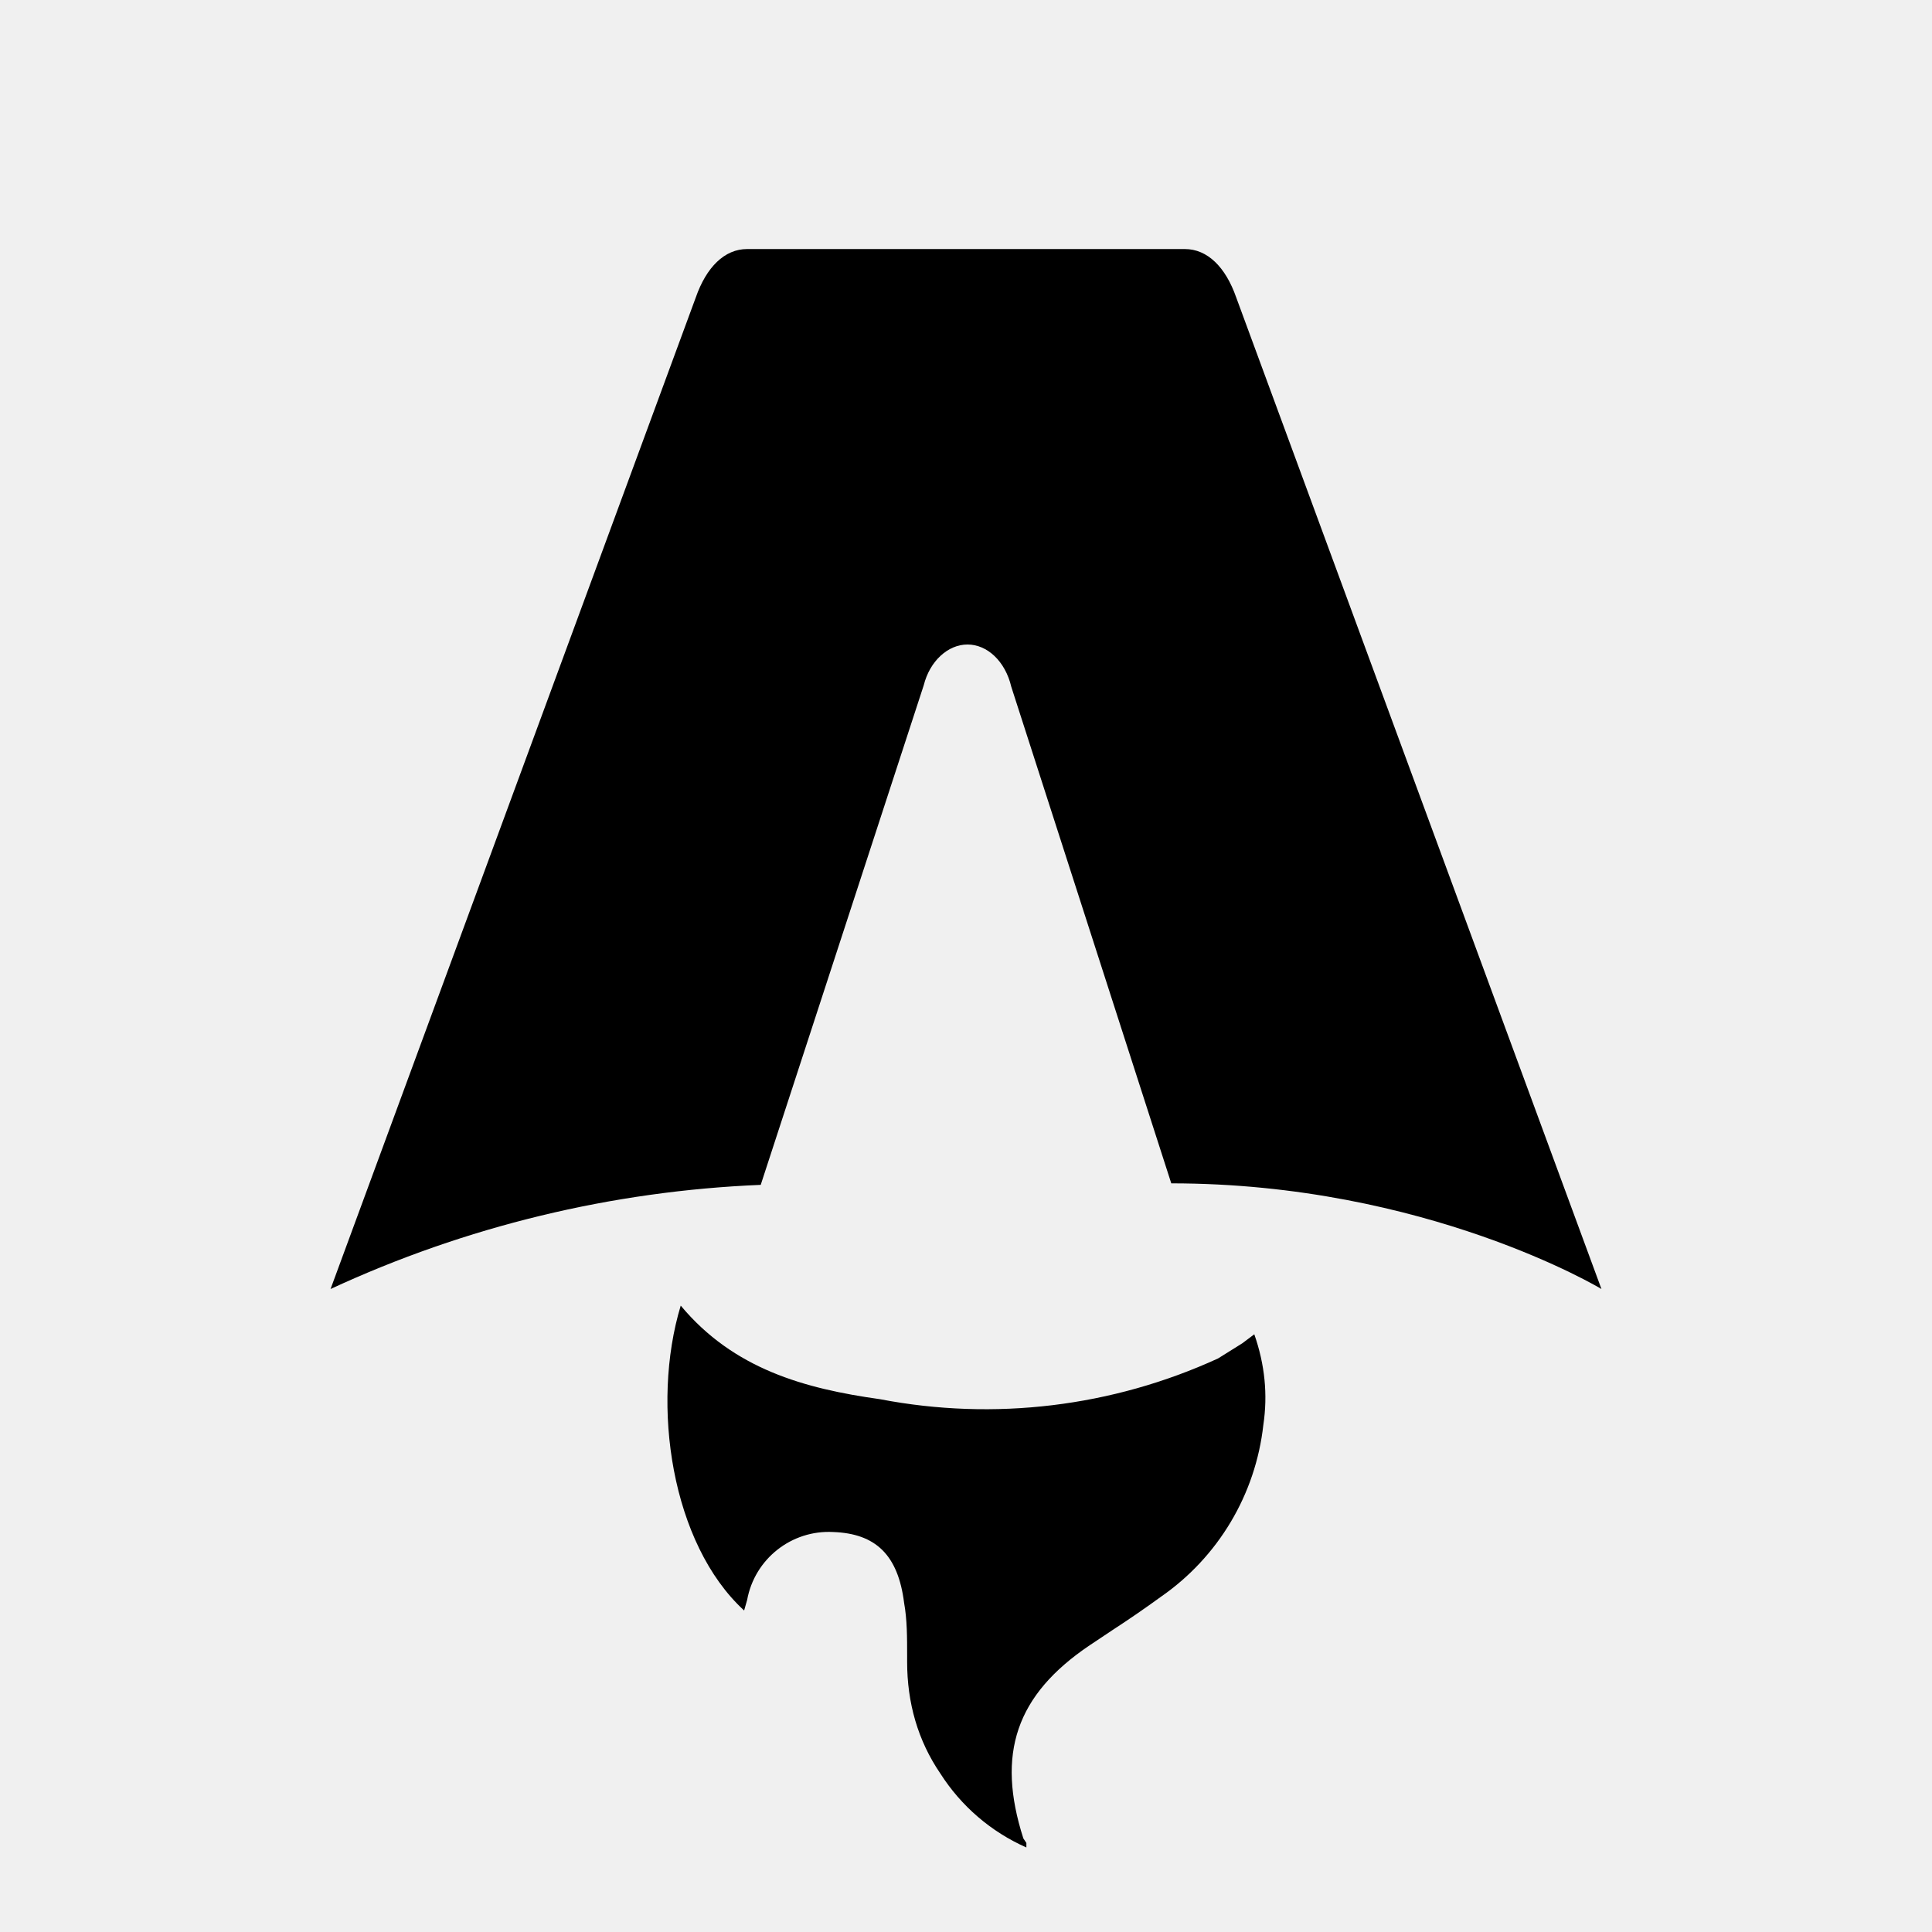
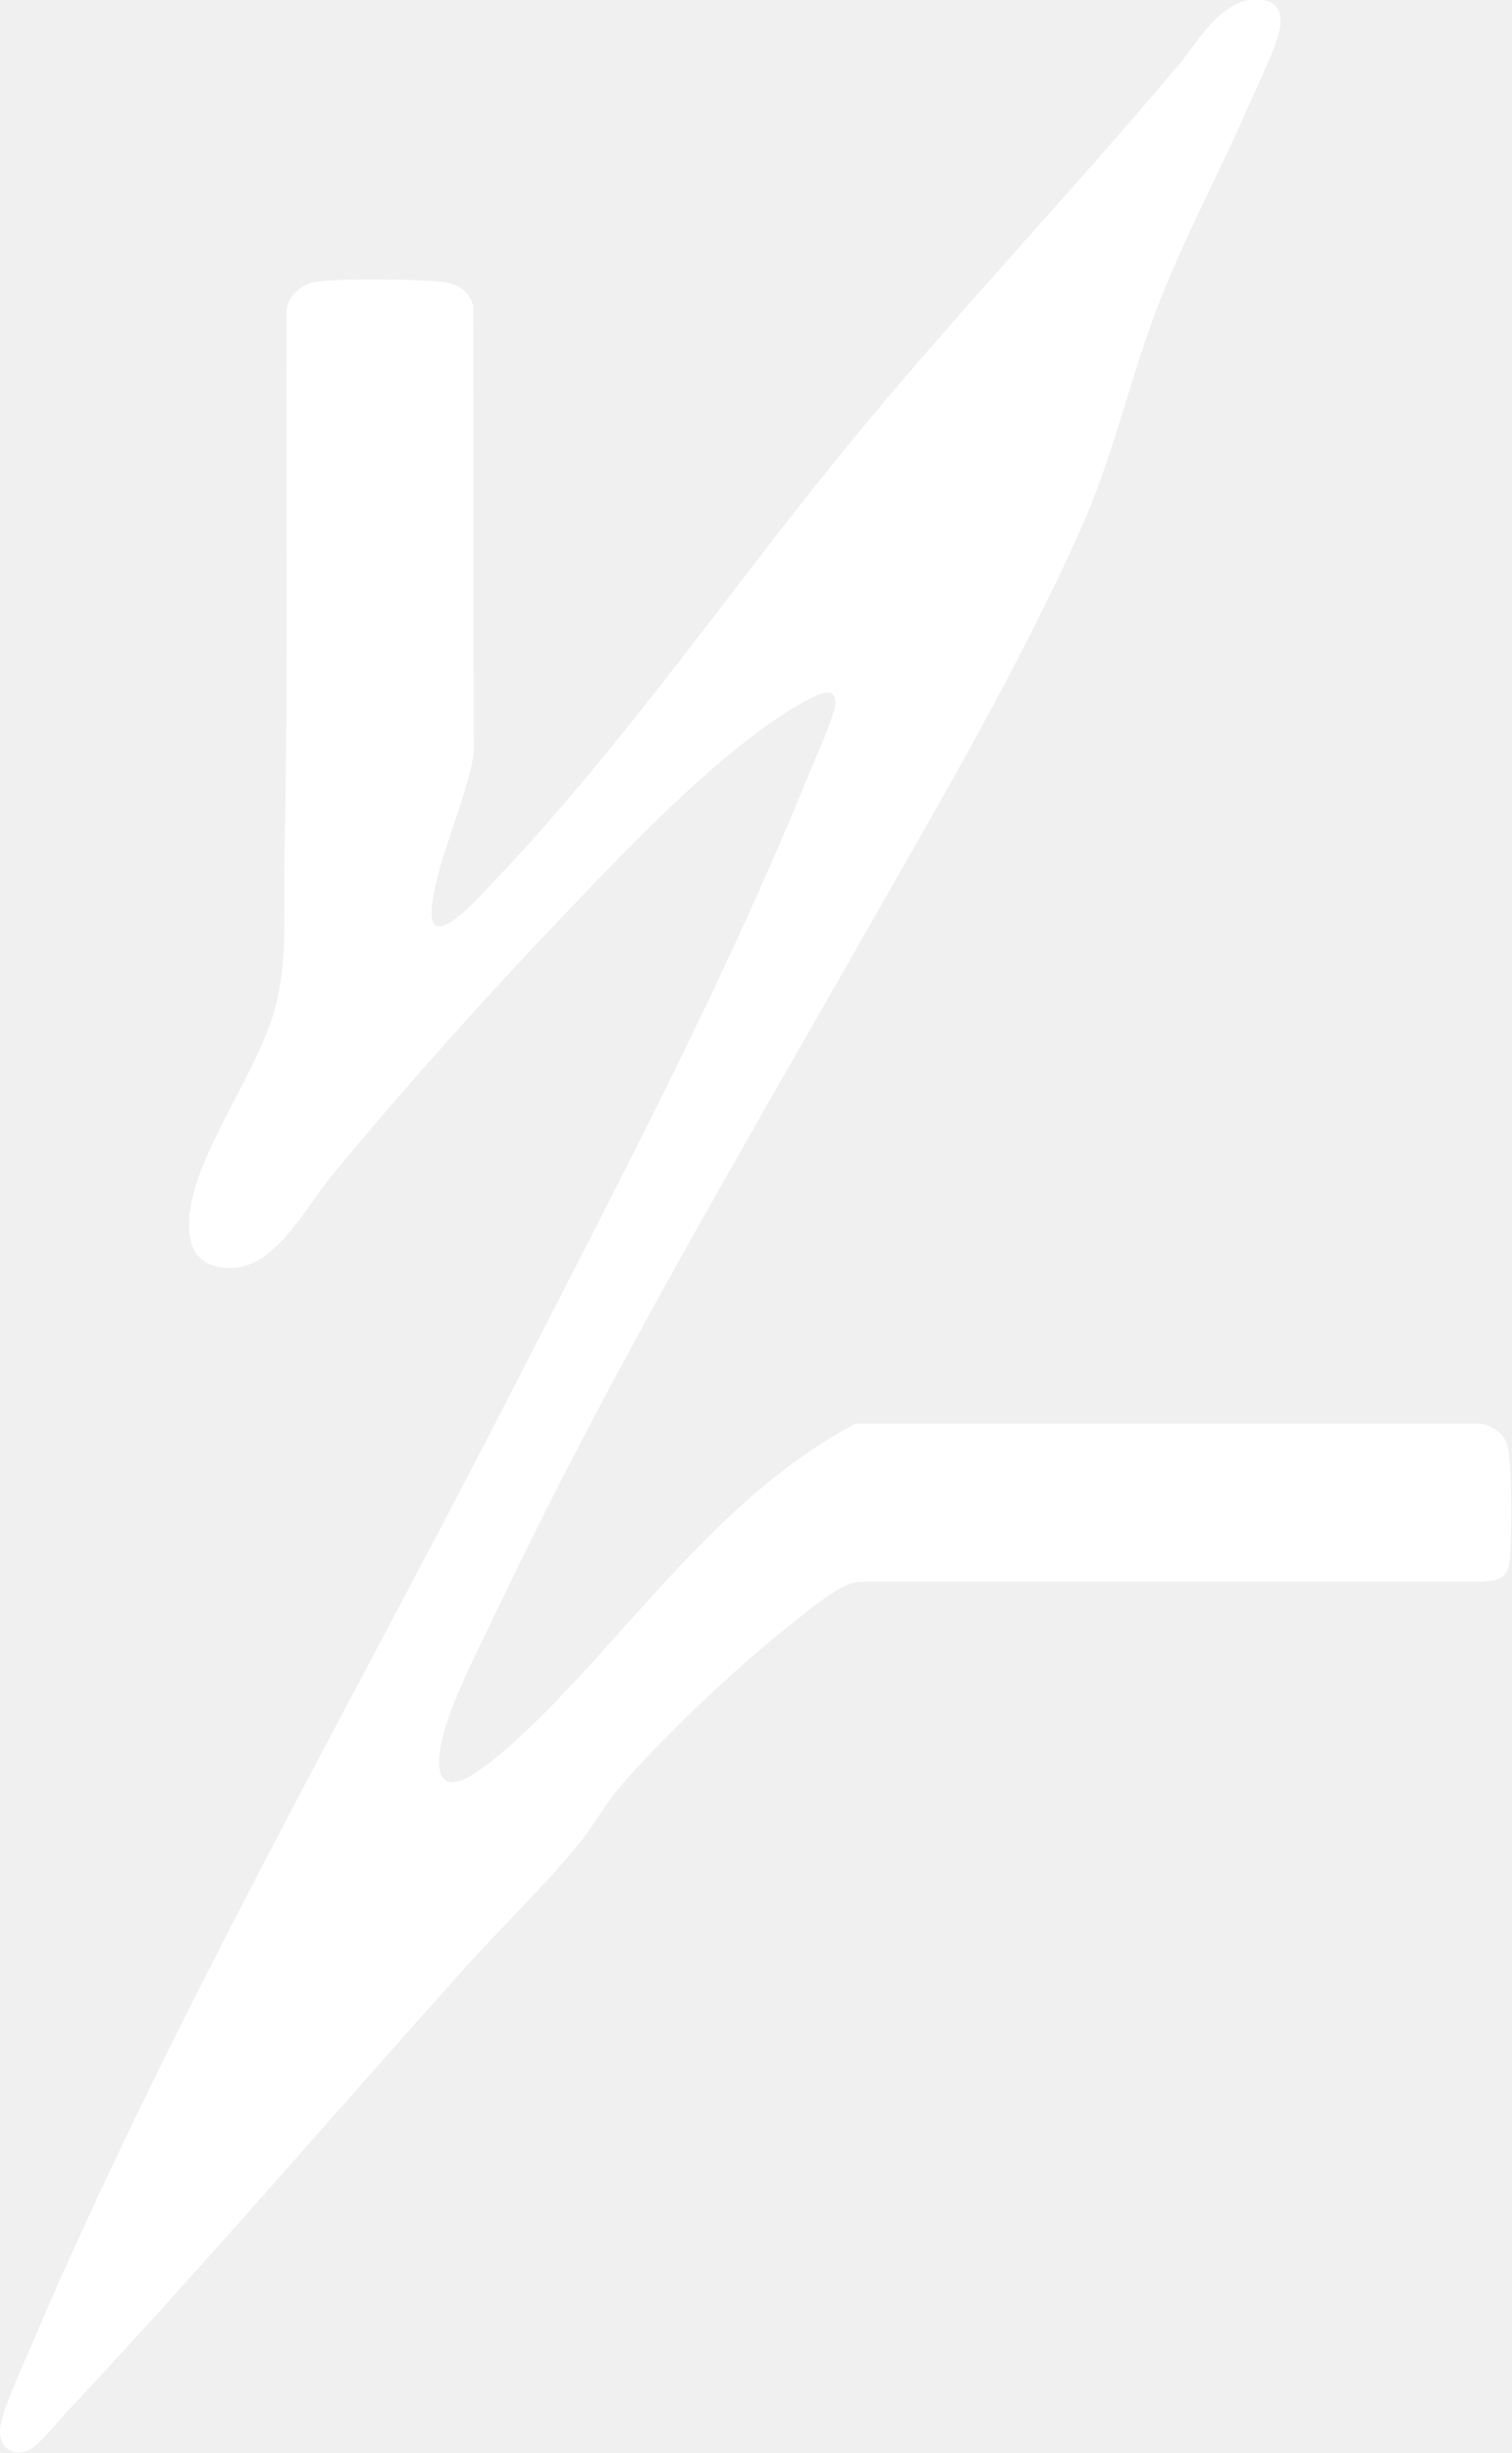
- <svg xmlns="http://www.w3.org/2000/svg" fill="none" viewBox="0 0 128 128">
-   <path d="M50.4 78.5a75.1 75.1 0 0 0-28.5 6.9l24.2-65.7c.7-2 1.9-3.2 3.4-3.2h29c1.5 0 2.7 1.2 3.4 3.2l24.2 65.7s-11.6-7-28.5-7L67 45.5c-.4-1.7-1.6-2.8-2.9-2.8-1.3 0-2.5 1.1-2.9 2.7L50.4 78.5Zm-1.1 28.2Zm-4.2-20.2c-2 6.6-.6 15.8 4.2 20.2a17.5 17.5 0 0 1 .2-.7 5.5 5.5 0 0 1 5.7-4.5c2.8.1 4.3 1.5 4.7 4.7.2 1.1.2 2.3.2 3.5v.4c0 2.7.7 5.2 2.2 7.4a13 13 0 0 0 5.7 4.9v-.3l-.2-.3c-1.8-5.6-.5-9.5 4.4-12.8l1.5-1a73 73 0 0 0 3.2-2.2 16 16 0 0 0 6.8-11.4c.3-2 .1-4-.6-6l-.8.6-1.6 1a37 37 0 0 1-22.4 2.7c-5-.7-9.7-2-13.2-6.2Z" />
-   <style>
-         path { fill: #000; }
-         @media (prefers-color-scheme: dark) {
-             path { fill: #FFF; }
-         }
+ <svg xmlns="http://www.w3.org/2000/svg" id="Capa_2" data-name="Capa 2" viewBox="0 0 70.87 115.01">
+   <defs>
+     <style>
+       .cls-1 {
+         fill: #fff;
+       }
    </style>
+   </defs>
+   <g id="Capa_1-2" data-name="Capa 1">
+     <path class="cls-1" d="M58.87,0c.9-.08,1.3.47,1.14,1.33-.17.9-1.07,2.72-1.47,3.64-1.39,3.18-3.06,6.25-4.3,9.5-1.32,3.47-2.05,6.96-3.59,10.39-2.86,6.38-6.58,12.74-10.04,18.82-6.02,10.58-12.06,20.77-17.3,31.8-.81,1.7-2.19,4.34-2.59,6.11-.15.64-.39,2.16.69,1.95,1.16-.22,3.9-2.97,4.79-3.91,4.38-4.56,8.17-9.83,13.91-12.88h29.36c.54.14,1,.42,1.19.96.25.72.22,4.41.14,5.33s-.41,1.05-1.3,1.12h-29.23c-.87.07-2.32,1.31-3.04,1.88-2.62,2.06-5.72,4.99-7.94,7.48-.88.98-1.45,2.1-2.28,3.09-1.58,1.91-3.53,3.78-5.2,5.64-6.18,6.89-12.22,13.95-18.55,20.7-.41.44-1.34,1.56-1.75,1.83-.78.51-1.59.02-1.51-.88s1.03-2.88,1.41-3.79c6.48-15.25,15.08-30.23,22.65-45.01,4.78-9.33,9.96-19.16,13.89-28.86.27-.67,1.15-2.61,1.21-3.19.09-.91-.71-.54-1.19-.29-3.79,1.97-8.44,6.91-11.45,10.06-3.69,3.86-7.59,8.2-10.98,12.32-1.18,1.43-2.57,4.19-4.57,4.3-2.73.15-2.26-2.64-1.61-4.39.86-2.31,2.32-4.49,3.22-6.81,1-2.56.7-5.3.76-8.02.18-8.5.06-17.03.09-25.54,0-.75.69-1.37,1.4-1.47,1.23-.17,4.44-.12,5.73-.01.79.07,1.4.34,1.63,1.14l.02,21.03c-.39,2.26-1.66,4.78-1.95,7.01-.34,2.64,2.32-.45,2.94-1.1,6.02-6.31,11.06-13.69,16.58-20.43,4.99-6.09,10.43-11.8,15.5-17.83.99-1.18,1.86-2.91,3.57-3.07Z" />
+   </g>
</svg>
